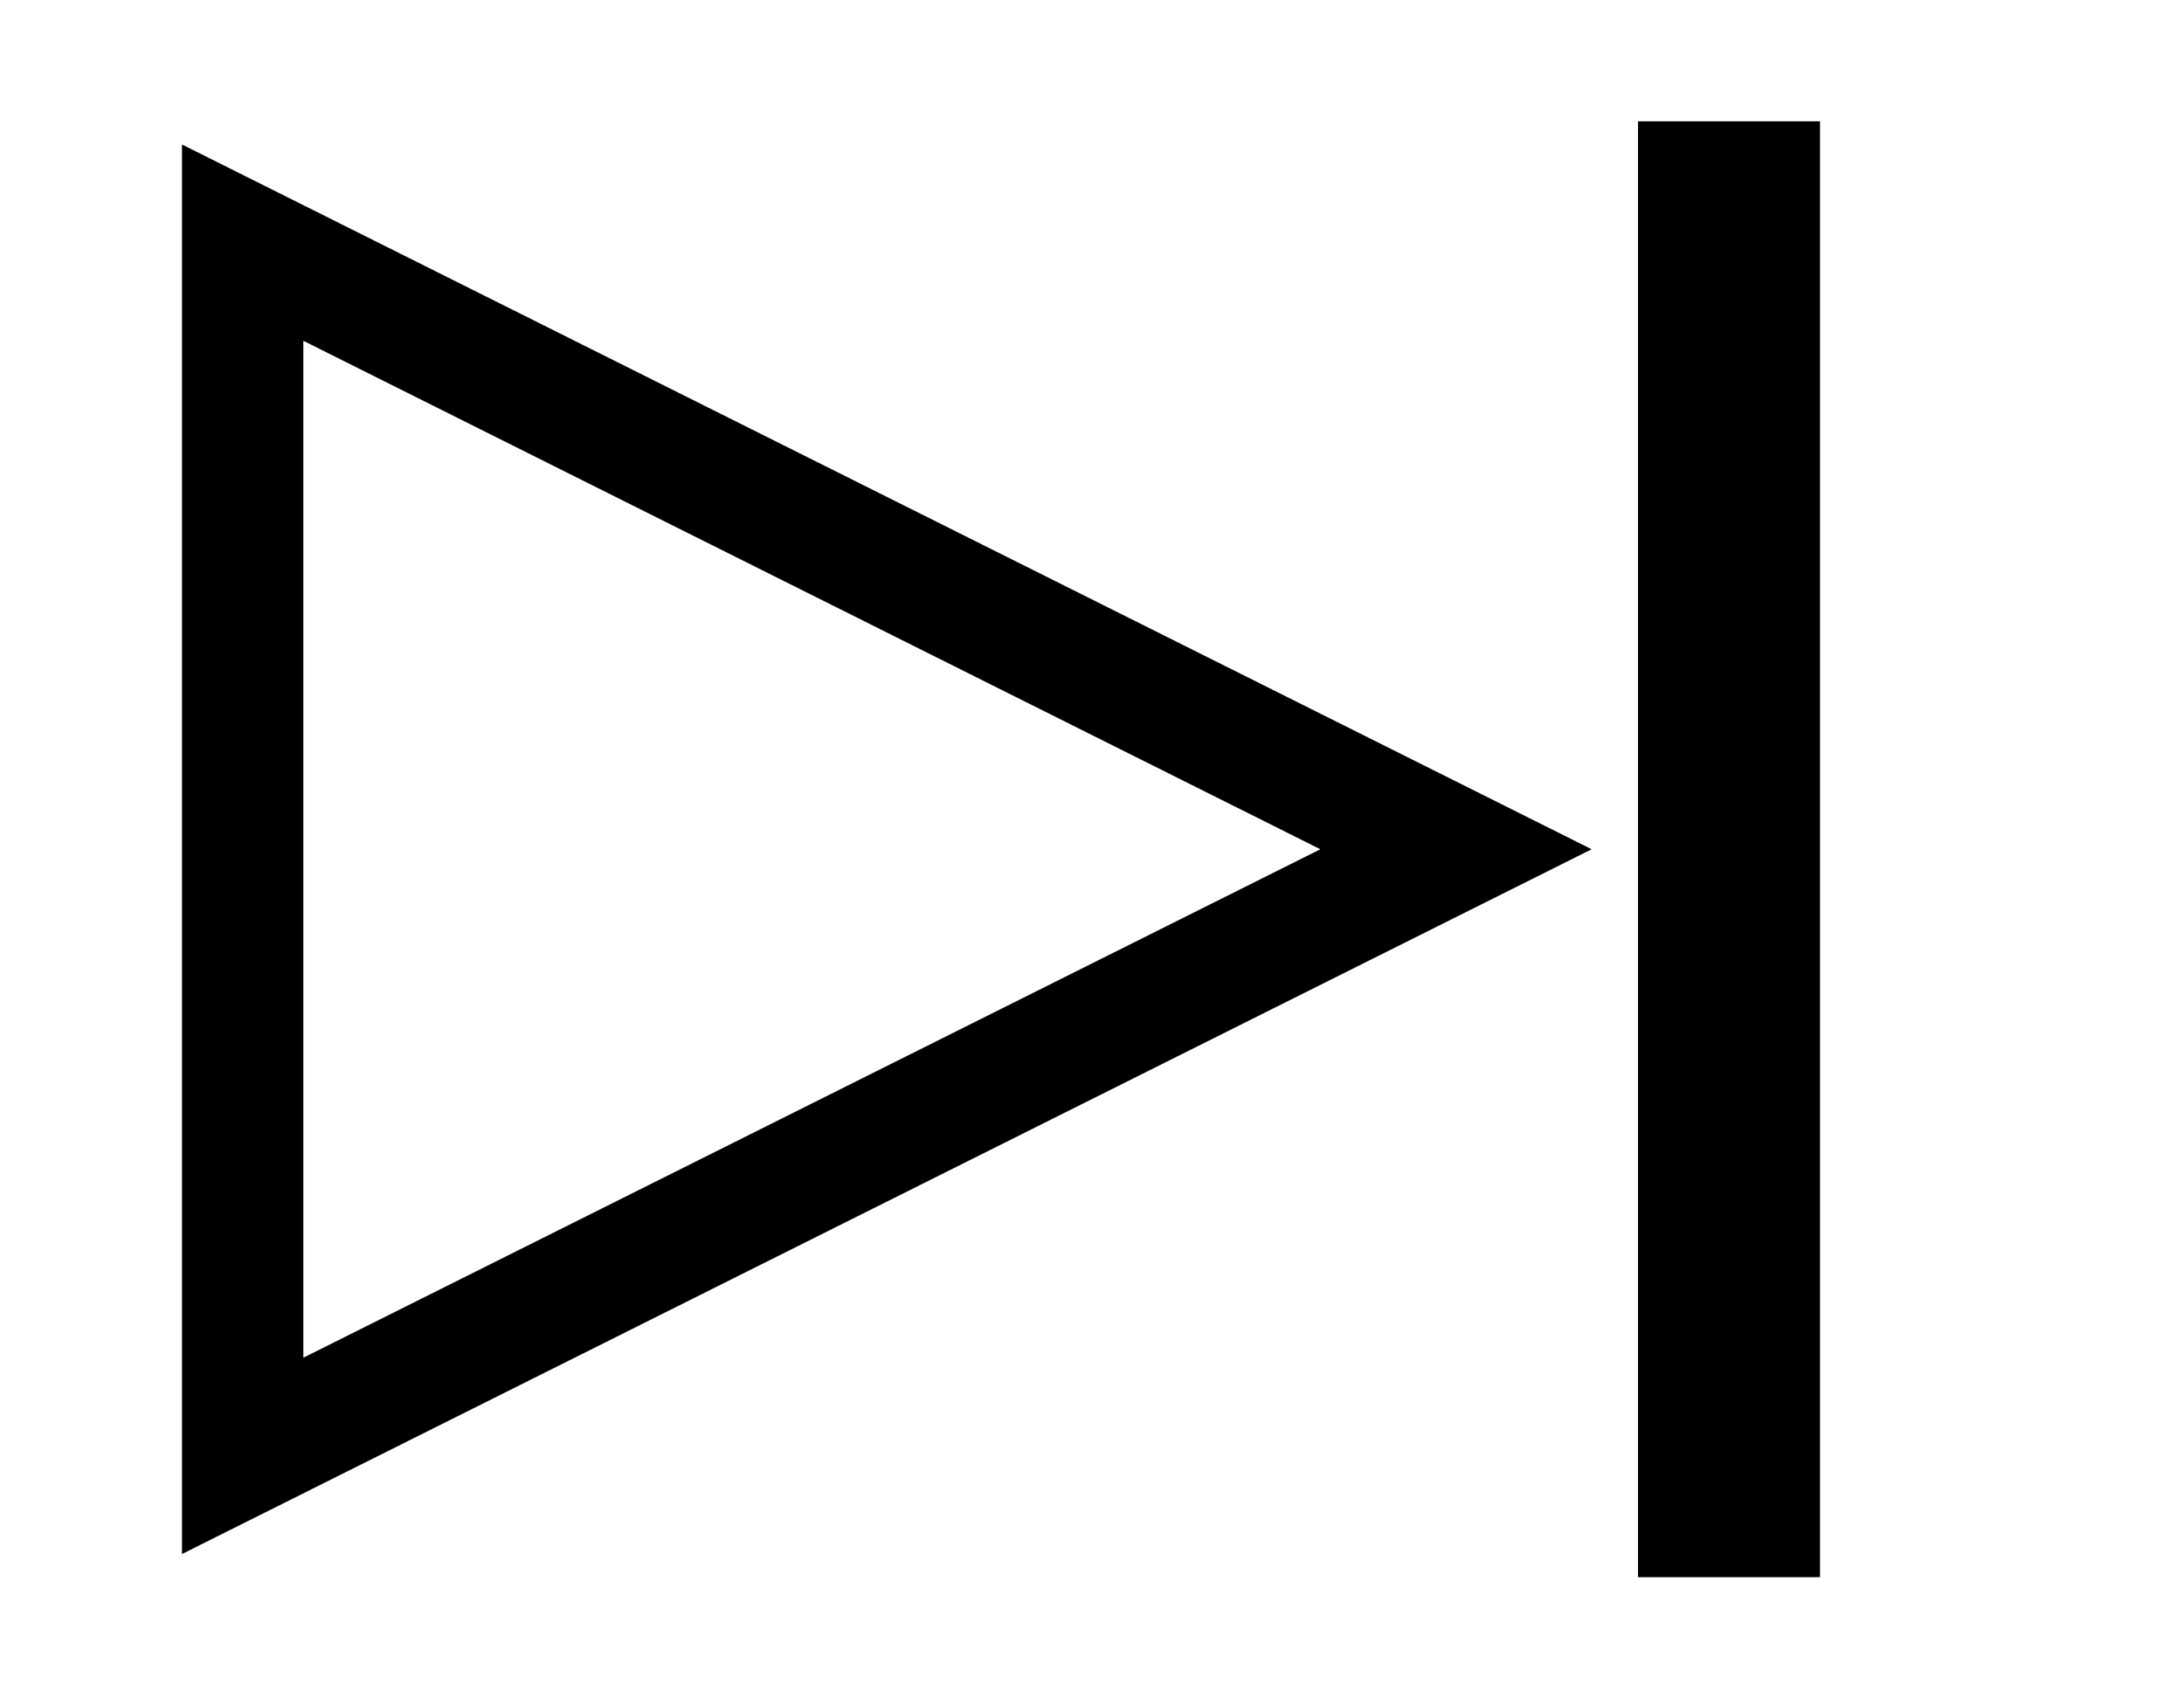
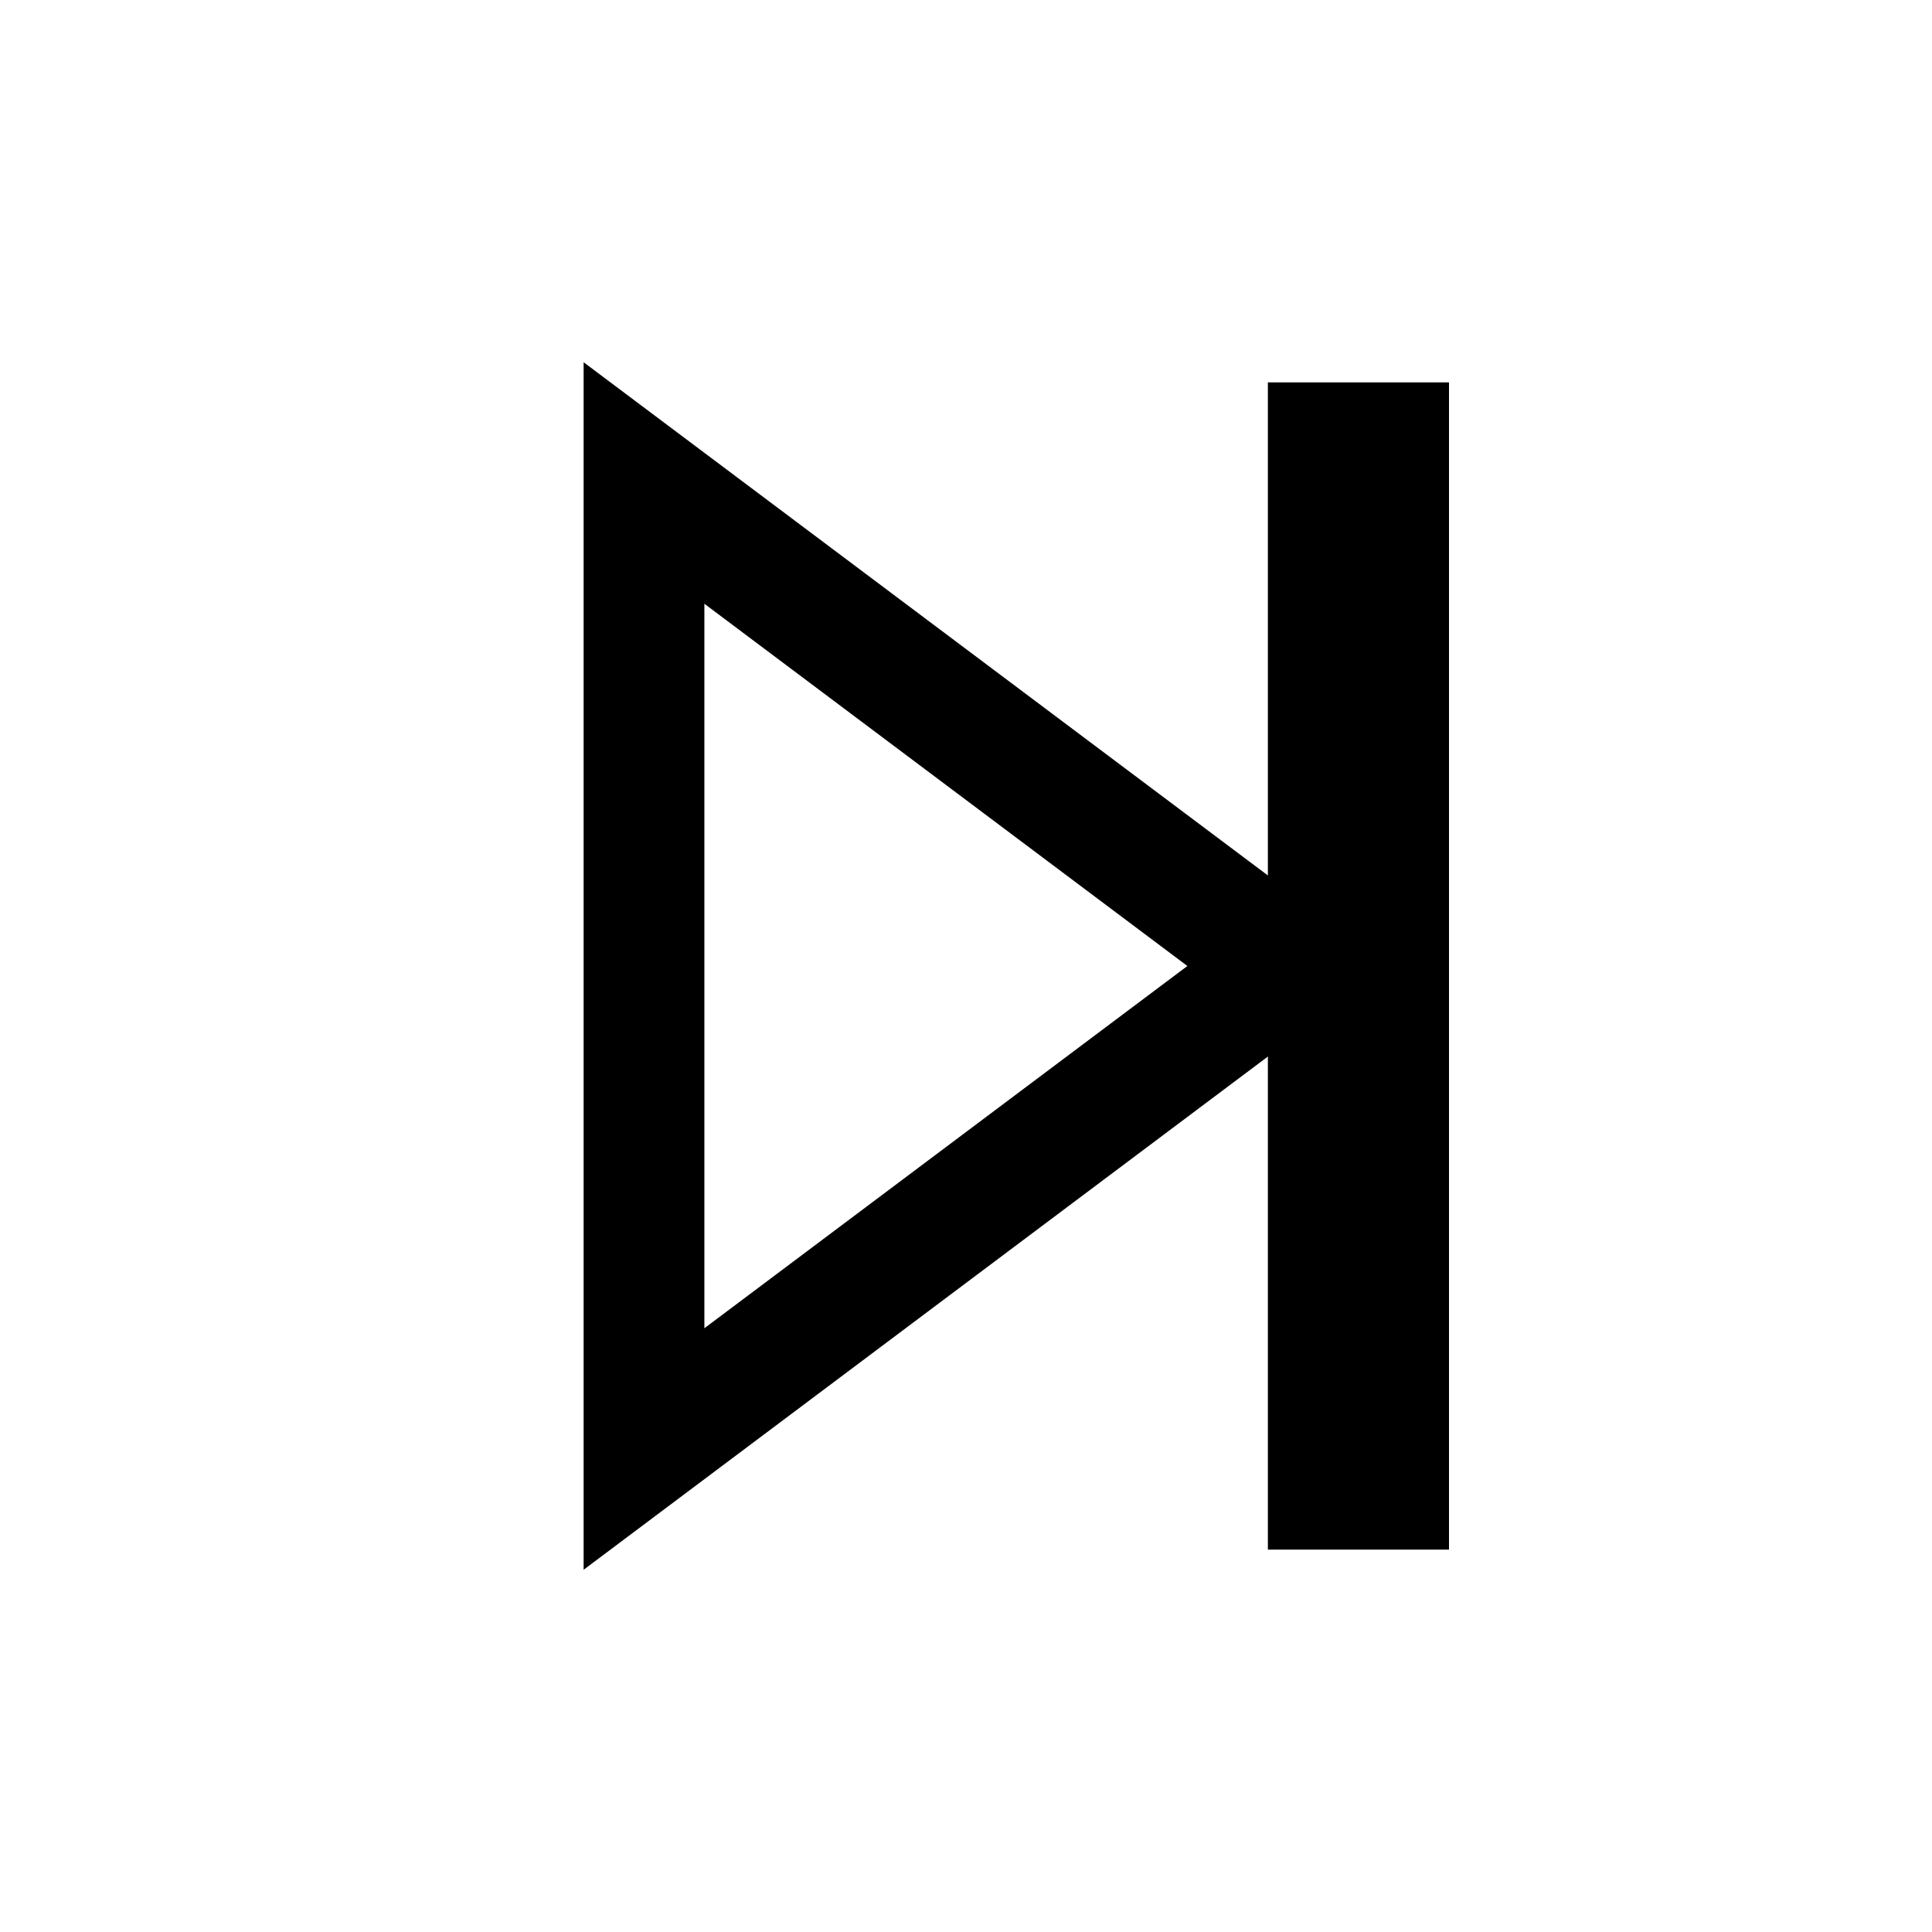
- <svg xmlns="http://www.w3.org/2000/svg" viewBox="0 0 9 7">
-   <path fill="none" stroke="black" stroke-width="0.5" d="M 1 1 L 6 3.5 L 1 6 z" />
-   <path stroke="black" stroke-width="0.5" d="M 7 0.75 L 7.25 0.75 L 7.25 6.25 L 7 6.25 z" />
+ <svg xmlns="http://www.w3.org/2000/svg" viewBox="0 0 24 24">
+   <path fill="none" stroke="black" stroke-width="1.5" d="M 8 6 L 16 12 L 8 18 z" />
+   <path stroke="black" stroke-width="1.5" d="M 16.5 5.5 L 17.25 5.5 L 17.25 18.5 L 16.5 18.5 z" />
</svg>
